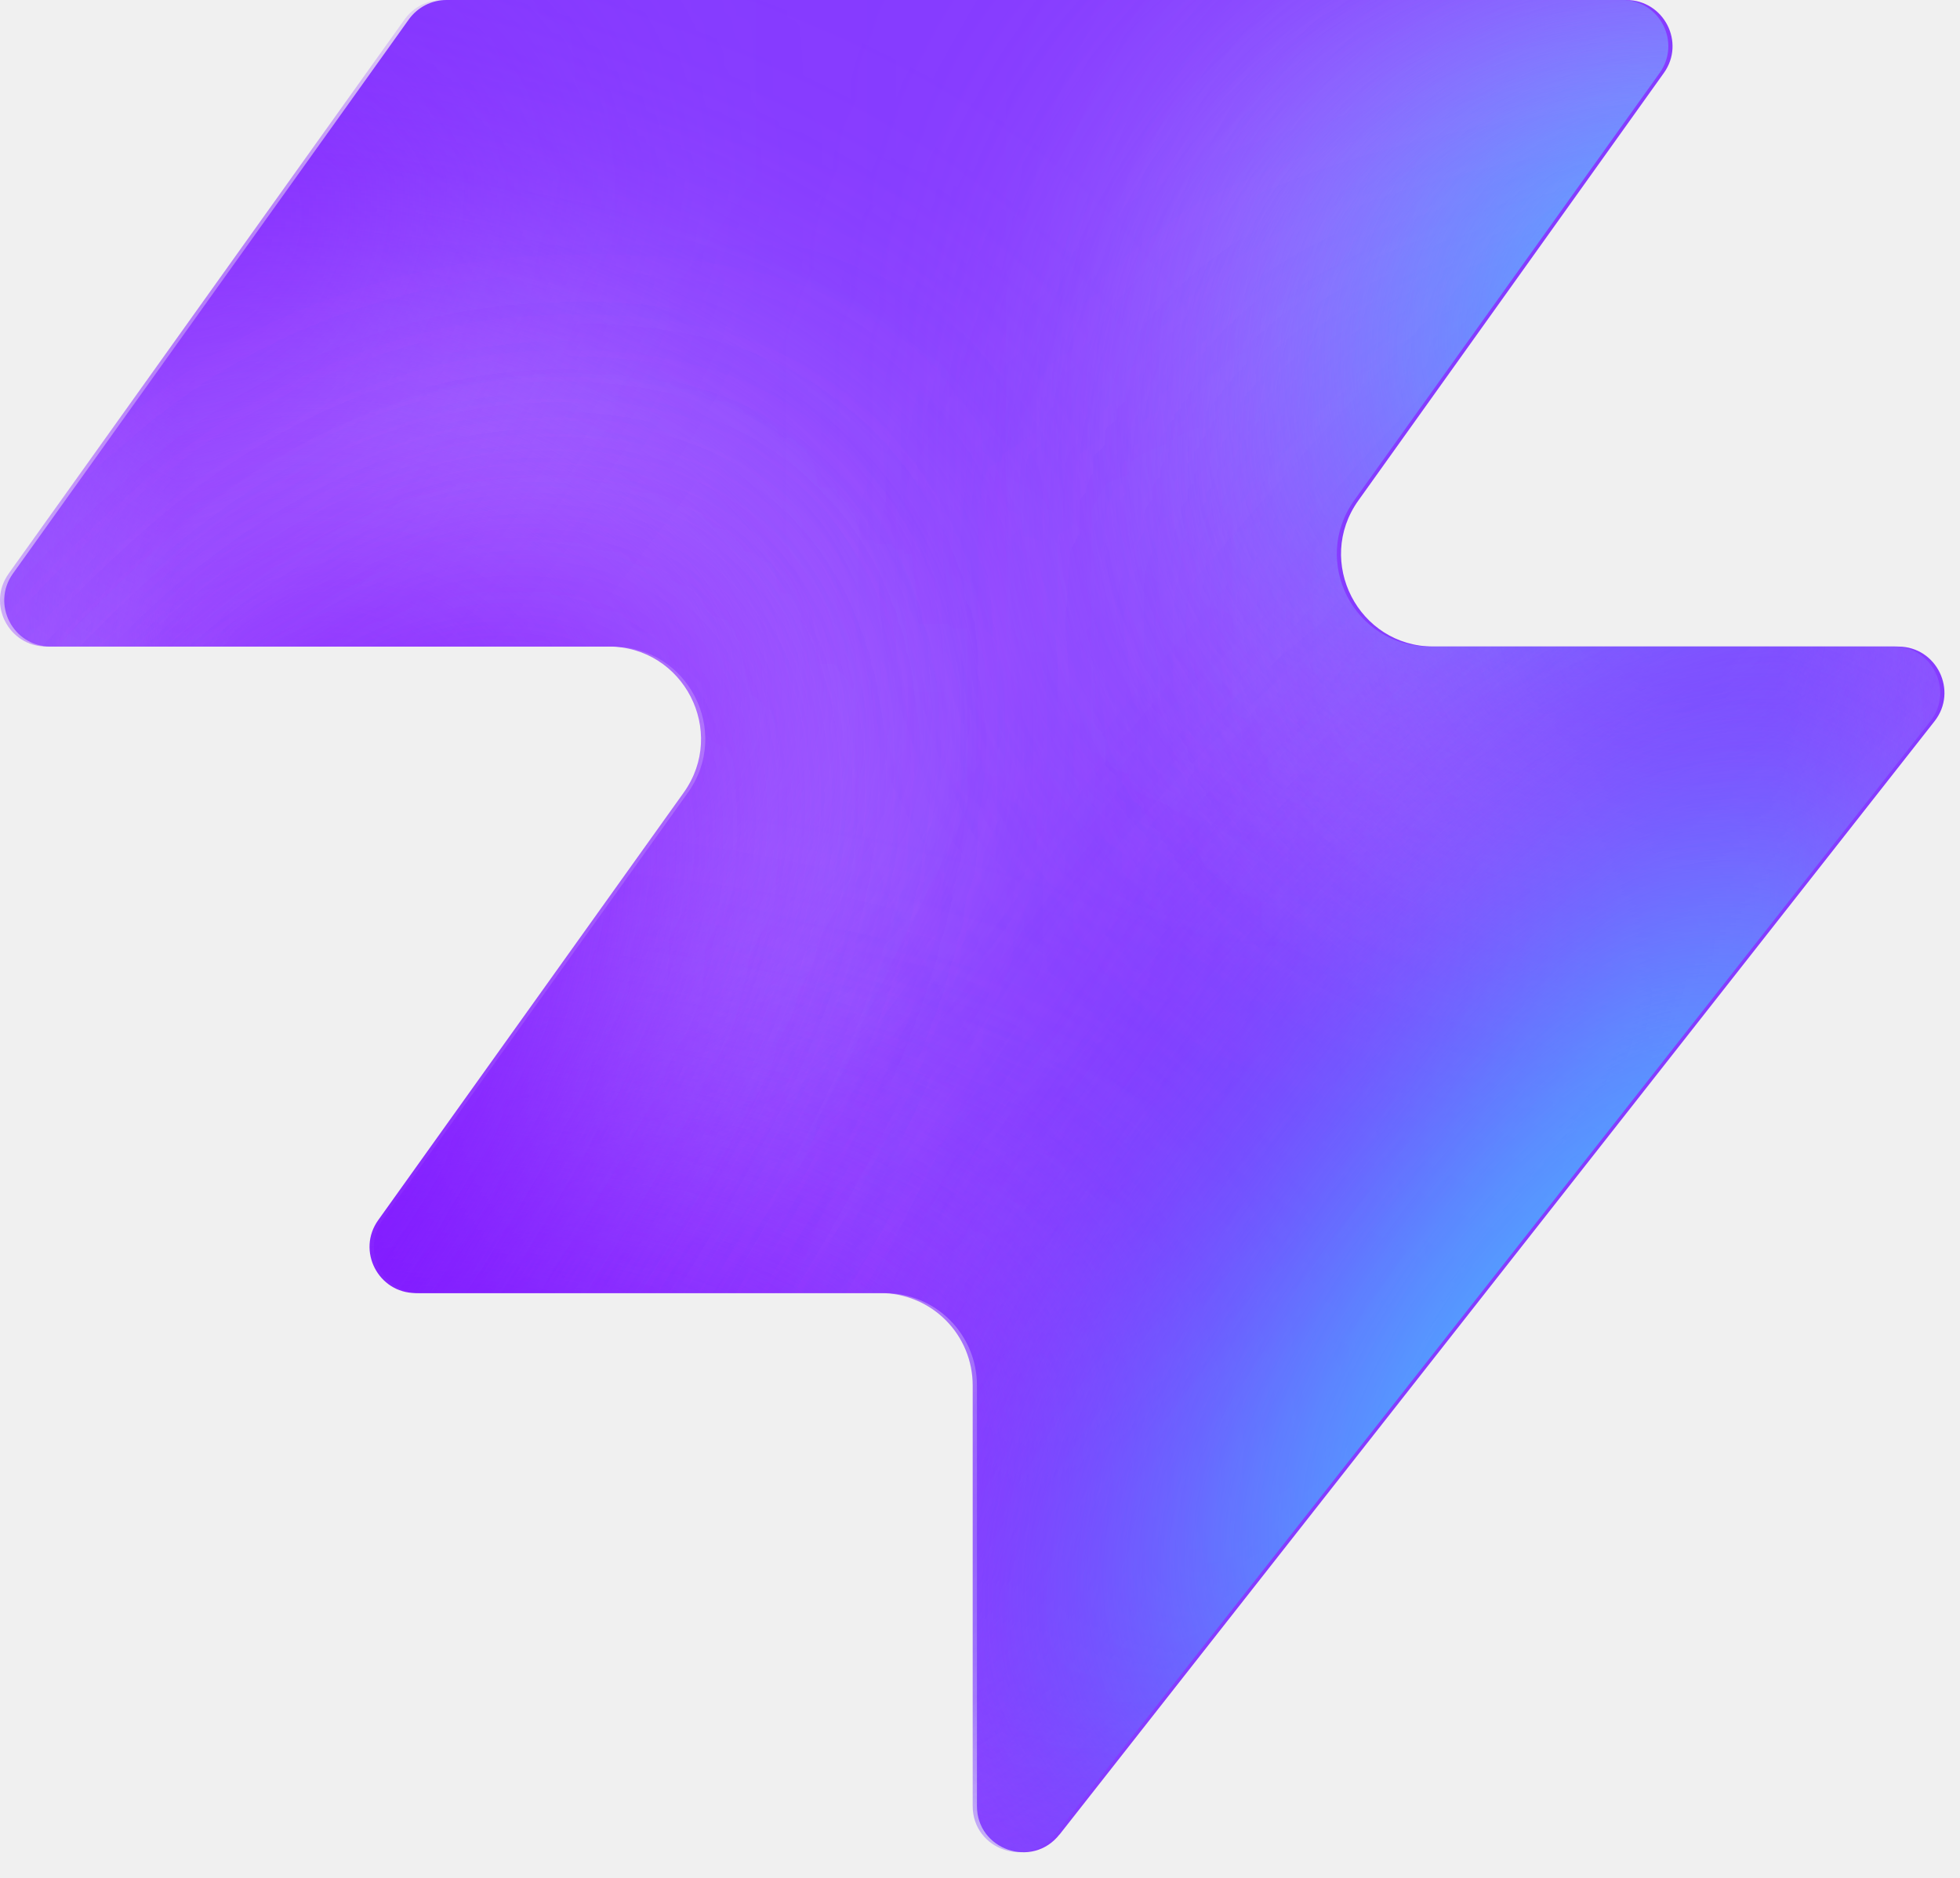
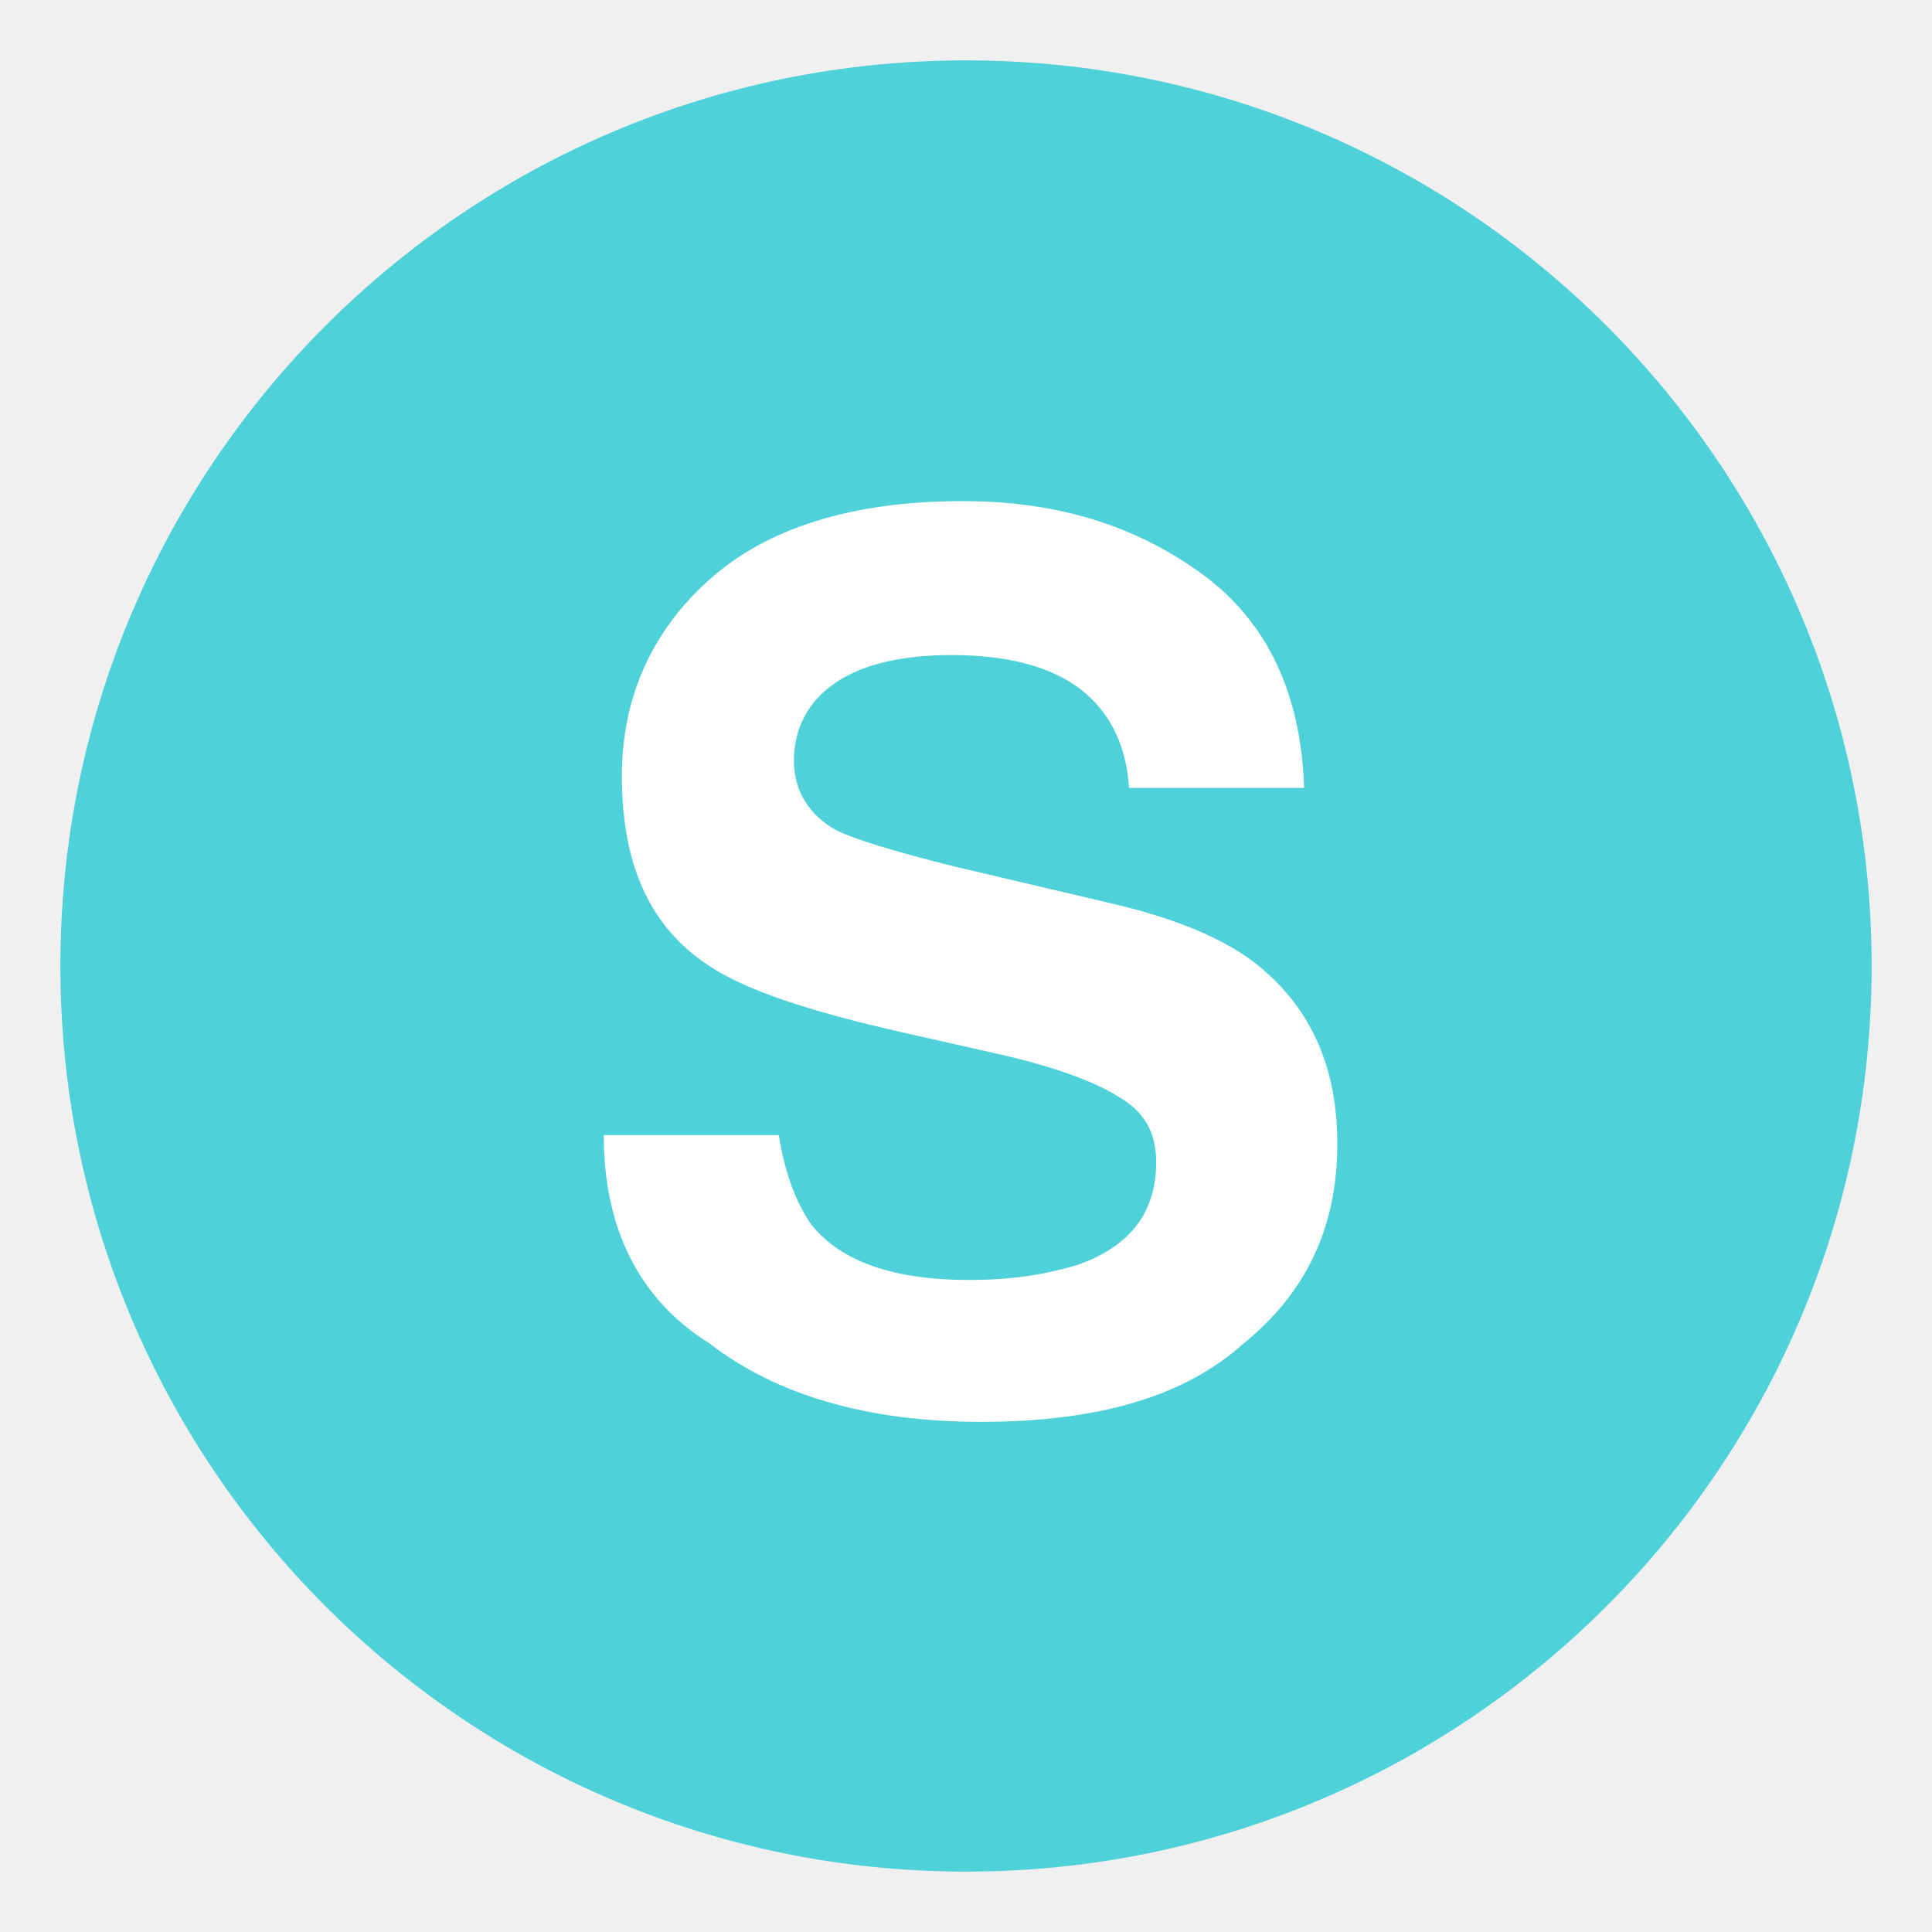
- <svg xmlns="http://www.w3.org/2000/svg" width="48" height="46" fill="none" viewBox="0 0 48 46">
-   <path fill="#863bff" d="M25.946 44.938c-.664.845-2.021.375-2.021-.698V33.937a2.26 2.26 0 0 0-2.262-2.262H10.287c-.92 0-1.456-1.04-.92-1.788l7.48-10.471c1.07-1.497 0-3.578-1.842-3.578H1.237c-.92 0-1.456-1.04-.92-1.788L10.013.474c.214-.297.556-.474.92-.474h28.894c.92 0 1.456 1.04.92 1.788l-7.48 10.471c-1.07 1.498 0 3.579 1.842 3.579h11.377c.943 0 1.473 1.088.89 1.83L25.947 44.94z" style="fill:#863bff;fill:color(display-p3 .525 .23 1);fill-opacity:1" />
-   <mask id="a" width="48" height="46" x="0" y="0" maskUnits="userSpaceOnUse" style="mask-type:alpha">
-     <path fill="#000" d="M25.842 44.938c-.664.844-2.021.375-2.021-.698V33.937a2.26 2.26 0 0 0-2.262-2.262H10.183c-.92 0-1.456-1.04-.92-1.788l7.48-10.471c1.07-1.498 0-3.579-1.842-3.579H1.133c-.92 0-1.456-1.04-.92-1.787L9.91.473c.214-.297.556-.474.92-.474h28.894c.92 0 1.456 1.04.92 1.788l-7.48 10.471c-1.07 1.498 0 3.578 1.842 3.578h11.377c.943 0 1.473 1.088.89 1.832L25.843 44.94z" style="fill:#000;fill-opacity:1" />
-   </mask>
-   <g mask="url(#a)">
-     <g filter="url(#b)">
-       <ellipse cx="5.508" cy="14.704" fill="#ede6ff" rx="5.508" ry="14.704" style="fill:#ede6ff;fill:color(display-p3 .927 .903 1);fill-opacity:1" transform="matrix(.00324 1 1 -.00324 -4.47 31.516)" />
-     </g>
-     <g filter="url(#c)">
-       <ellipse cx="10.399" cy="29.851" fill="#ede6ff" rx="10.399" ry="29.851" style="fill:#ede6ff;fill:color(display-p3 .927 .903 1);fill-opacity:1" transform="matrix(.00324 1 1 -.00324 -39.328 7.883)" />
-     </g>
-     <g filter="url(#d)">
-       <ellipse cx="5.508" cy="30.487" fill="#7e14ff" rx="5.508" ry="30.487" style="fill:#7e14ff;fill:color(display-p3 .492 .077 1);fill-opacity:1" transform="rotate(89.814 -25.913 -14.639)scale(1 -1)" />
-     </g>
-     <g filter="url(#e)">
-       <ellipse cx="5.508" cy="30.599" fill="#7e14ff" rx="5.508" ry="30.599" style="fill:#7e14ff;fill:color(display-p3 .492 .077 1);fill-opacity:1" transform="rotate(89.814 -32.644 -3.334)scale(1 -1)" />
-     </g>
-     <g filter="url(#f)">
-       <ellipse cx="5.508" cy="30.599" fill="#7e14ff" rx="5.508" ry="30.599" style="fill:#7e14ff;fill:color(display-p3 .492 .077 1);fill-opacity:1" transform="matrix(.00324 1 1 -.00324 -34.34 30.47)" />
-     </g>
-     <g filter="url(#g)">
-       <ellipse cx="14.072" cy="22.078" fill="#ede6ff" rx="14.072" ry="22.078" style="fill:#ede6ff;fill:color(display-p3 .927 .903 1);fill-opacity:1" transform="rotate(93.35 24.506 48.493)scale(-1 1)" />
-     </g>
-     <g filter="url(#h)">
-       <ellipse cx="3.47" cy="21.501" fill="#7e14ff" rx="3.47" ry="21.501" style="fill:#7e14ff;fill:color(display-p3 .492 .077 1);fill-opacity:1" transform="rotate(89.009 28.708 47.59)scale(-1 1)" />
-     </g>
-     <g filter="url(#i)">
-       <ellipse cx="3.47" cy="21.501" fill="#7e14ff" rx="3.47" ry="21.501" style="fill:#7e14ff;fill:color(display-p3 .492 .077 1);fill-opacity:1" transform="rotate(89.009 28.708 47.59)scale(-1 1)" />
-     </g>
-     <g filter="url(#j)">
-       <ellipse cx=".387" cy="8.972" fill="#7e14ff" rx="4.407" ry="29.108" style="fill:#7e14ff;fill:color(display-p3 .492 .077 1);fill-opacity:1" transform="rotate(39.51 .387 8.972)" />
-     </g>
-     <g filter="url(#k)">
-       <ellipse cx="47.523" cy="-6.092" fill="#7e14ff" rx="4.407" ry="29.108" style="fill:#7e14ff;fill:color(display-p3 .492 .077 1);fill-opacity:1" transform="rotate(37.892 47.523 -6.092)" />
-     </g>
-     <g filter="url(#l)">
-       <ellipse cx="41.412" cy="6.333" fill="#47bfff" rx="5.971" ry="9.665" style="fill:#47bfff;fill:color(display-p3 .28 .748 1);fill-opacity:1" transform="rotate(37.892 41.412 6.333)" />
-     </g>
-     <g filter="url(#m)">
-       <ellipse cx="-1.879" cy="38.332" fill="#7e14ff" rx="4.407" ry="29.108" style="fill:#7e14ff;fill:color(display-p3 .492 .077 1);fill-opacity:1" transform="rotate(37.892 -1.88 38.332)" />
-     </g>
-     <g filter="url(#n)">
-       <ellipse cx="-1.879" cy="38.332" fill="#7e14ff" rx="4.407" ry="29.108" style="fill:#7e14ff;fill:color(display-p3 .492 .077 1);fill-opacity:1" transform="rotate(37.892 -1.88 38.332)" />
-     </g>
-     <g filter="url(#o)">
-       <ellipse cx="35.651" cy="29.907" fill="#7e14ff" rx="4.407" ry="29.108" style="fill:#7e14ff;fill:color(display-p3 .492 .077 1);fill-opacity:1" transform="rotate(37.892 35.651 29.907)" />
-     </g>
-     <g filter="url(#p)">
-       <ellipse cx="38.418" cy="32.4" fill="#47bfff" rx="5.971" ry="15.297" style="fill:#47bfff;fill:color(display-p3 .28 .748 1);fill-opacity:1" transform="rotate(37.892 38.418 32.4)" />
-     </g>
-   </g>
-   <defs>
-     <filter id="b" width="60.045" height="41.654" x="-19.77" y="16.149" color-interpolation-filters="sRGB" filterUnits="userSpaceOnUse">
-       <feFlood flood-opacity="0" result="BackgroundImageFix" />
-       <feBlend in="SourceGraphic" in2="BackgroundImageFix" result="shape" />
-       <feGaussianBlur result="effect1_foregroundBlur_2002_17158" stdDeviation="7.659" />
-     </filter>
-     <filter id="c" width="90.34" height="51.437" x="-54.613" y="-7.533" color-interpolation-filters="sRGB" filterUnits="userSpaceOnUse">
-       <feFlood flood-opacity="0" result="BackgroundImageFix" />
-       <feBlend in="SourceGraphic" in2="BackgroundImageFix" result="shape" />
-       <feGaussianBlur result="effect1_foregroundBlur_2002_17158" stdDeviation="7.659" />
-     </filter>
-     <filter id="d" width="79.355" height="29.4" x="-49.64" y="2.03" color-interpolation-filters="sRGB" filterUnits="userSpaceOnUse">
-       <feFlood flood-opacity="0" result="BackgroundImageFix" />
-       <feBlend in="SourceGraphic" in2="BackgroundImageFix" result="shape" />
-       <feGaussianBlur result="effect1_foregroundBlur_2002_17158" stdDeviation="4.596" />
-     </filter>
-     <filter id="e" width="79.579" height="29.4" x="-45.045" y="20.029" color-interpolation-filters="sRGB" filterUnits="userSpaceOnUse">
-       <feFlood flood-opacity="0" result="BackgroundImageFix" />
-       <feBlend in="SourceGraphic" in2="BackgroundImageFix" result="shape" />
-       <feGaussianBlur result="effect1_foregroundBlur_2002_17158" stdDeviation="4.596" />
-     </filter>
-     <filter id="f" width="79.579" height="29.4" x="-43.513" y="21.178" color-interpolation-filters="sRGB" filterUnits="userSpaceOnUse">
-       <feFlood flood-opacity="0" result="BackgroundImageFix" />
-       <feBlend in="SourceGraphic" in2="BackgroundImageFix" result="shape" />
-       <feGaussianBlur result="effect1_foregroundBlur_2002_17158" stdDeviation="4.596" />
-     </filter>
-     <filter id="g" width="74.749" height="58.852" x="15.756" y="-17.901" color-interpolation-filters="sRGB" filterUnits="userSpaceOnUse">
-       <feFlood flood-opacity="0" result="BackgroundImageFix" />
-       <feBlend in="SourceGraphic" in2="BackgroundImageFix" result="shape" />
-       <feGaussianBlur result="effect1_foregroundBlur_2002_17158" stdDeviation="7.659" />
-     </filter>
-     <filter id="h" width="61.377" height="25.362" x="23.548" y="2.284" color-interpolation-filters="sRGB" filterUnits="userSpaceOnUse">
-       <feFlood flood-opacity="0" result="BackgroundImageFix" />
-       <feBlend in="SourceGraphic" in2="BackgroundImageFix" result="shape" />
-       <feGaussianBlur result="effect1_foregroundBlur_2002_17158" stdDeviation="4.596" />
-     </filter>
-     <filter id="i" width="61.377" height="25.362" x="23.548" y="2.284" color-interpolation-filters="sRGB" filterUnits="userSpaceOnUse">
-       <feFlood flood-opacity="0" result="BackgroundImageFix" />
-       <feBlend in="SourceGraphic" in2="BackgroundImageFix" result="shape" />
-       <feGaussianBlur result="effect1_foregroundBlur_2002_17158" stdDeviation="4.596" />
-     </filter>
-     <filter id="j" width="56.045" height="63.649" x="-27.636" y="-22.853" color-interpolation-filters="sRGB" filterUnits="userSpaceOnUse">
-       <feFlood flood-opacity="0" result="BackgroundImageFix" />
-       <feBlend in="SourceGraphic" in2="BackgroundImageFix" result="shape" />
-       <feGaussianBlur result="effect1_foregroundBlur_2002_17158" stdDeviation="4.596" />
-     </filter>
-     <filter id="k" width="54.814" height="64.646" x="20.116" y="-38.415" color-interpolation-filters="sRGB" filterUnits="userSpaceOnUse">
-       <feFlood flood-opacity="0" result="BackgroundImageFix" />
-       <feBlend in="SourceGraphic" in2="BackgroundImageFix" result="shape" />
-       <feGaussianBlur result="effect1_foregroundBlur_2002_17158" stdDeviation="4.596" />
-     </filter>
-     <filter id="l" width="33.541" height="35.313" x="24.641" y="-11.323" color-interpolation-filters="sRGB" filterUnits="userSpaceOnUse">
-       <feFlood flood-opacity="0" result="BackgroundImageFix" />
-       <feBlend in="SourceGraphic" in2="BackgroundImageFix" result="shape" />
-       <feGaussianBlur result="effect1_foregroundBlur_2002_17158" stdDeviation="4.596" />
-     </filter>
-     <filter id="m" width="54.814" height="64.646" x="-29.286" y="6.009" color-interpolation-filters="sRGB" filterUnits="userSpaceOnUse">
-       <feFlood flood-opacity="0" result="BackgroundImageFix" />
-       <feBlend in="SourceGraphic" in2="BackgroundImageFix" result="shape" />
-       <feGaussianBlur result="effect1_foregroundBlur_2002_17158" stdDeviation="4.596" />
-     </filter>
-     <filter id="n" width="54.814" height="64.646" x="-29.286" y="6.009" color-interpolation-filters="sRGB" filterUnits="userSpaceOnUse">
-       <feFlood flood-opacity="0" result="BackgroundImageFix" />
-       <feBlend in="SourceGraphic" in2="BackgroundImageFix" result="shape" />
-       <feGaussianBlur result="effect1_foregroundBlur_2002_17158" stdDeviation="4.596" />
-     </filter>
-     <filter id="o" width="54.814" height="64.646" x="8.244" y="-2.416" color-interpolation-filters="sRGB" filterUnits="userSpaceOnUse">
-       <feFlood flood-opacity="0" result="BackgroundImageFix" />
-       <feBlend in="SourceGraphic" in2="BackgroundImageFix" result="shape" />
-       <feGaussianBlur result="effect1_foregroundBlur_2002_17158" stdDeviation="4.596" />
-     </filter>
-     <filter id="p" width="39.409" height="43.623" x="18.713" y="10.588" color-interpolation-filters="sRGB" filterUnits="userSpaceOnUse">
-       <feFlood flood-opacity="0" result="BackgroundImageFix" />
-       <feBlend in="SourceGraphic" in2="BackgroundImageFix" result="shape" />
-       <feGaussianBlur result="effect1_foregroundBlur_2002_17158" stdDeviation="4.596" />
-     </filter>
-   </defs>
+ <svg xmlns="http://www.w3.org/2000/svg" width="800px" height="800px" viewBox="0 0 64 64" aria-hidden="true" role="img" class="iconify iconify--emojione" preserveAspectRatio="xMidYMid meet">
+   <circle cx="32" cy="32" r="30" fill="#4fd1d9" />
+   <path d="M25.8 37.6c.2 1.3.6 2.3 1.1 3c1 1.2 2.7 1.8 5.2 1.8c1.5 0 2.6-.2 3.6-.5c1.7-.6 2.6-1.7 2.6-3.4c0-1-.4-1.7-1.3-2.2c-.8-.5-2.2-1-4-1.4l-3.1-.7c-3.1-.7-5.2-1.4-6.4-2.2c-2-1.3-2.9-3.4-2.9-6.3c0-2.6 1-4.8 2.9-6.5c1.9-1.7 4.7-2.6 8.4-2.6c3.1 0 5.7.8 7.9 2.4c2.2 1.6 3.3 4 3.4 7.1h-5.8c-.1-1.7-.9-3-2.3-3.7c-1-.5-2.2-.7-3.6-.7c-1.6 0-2.9.3-3.8.9s-1.4 1.5-1.4 2.6c0 1 .5 1.8 1.4 2.3c.6.3 1.9.7 3.9 1.2l5.1 1.2c2.2.5 3.9 1.2 5 2.1c1.7 1.4 2.6 3.3 2.6 5.9c0 2.7-1 4.9-3.1 6.6c-2 1.8-4.9 2.6-8.7 2.6c-3.8 0-6.8-.9-9-2.6c-2.4-1.5-3.5-3.9-3.5-6.9h5.8" fill="#ffffff" />
</svg>
